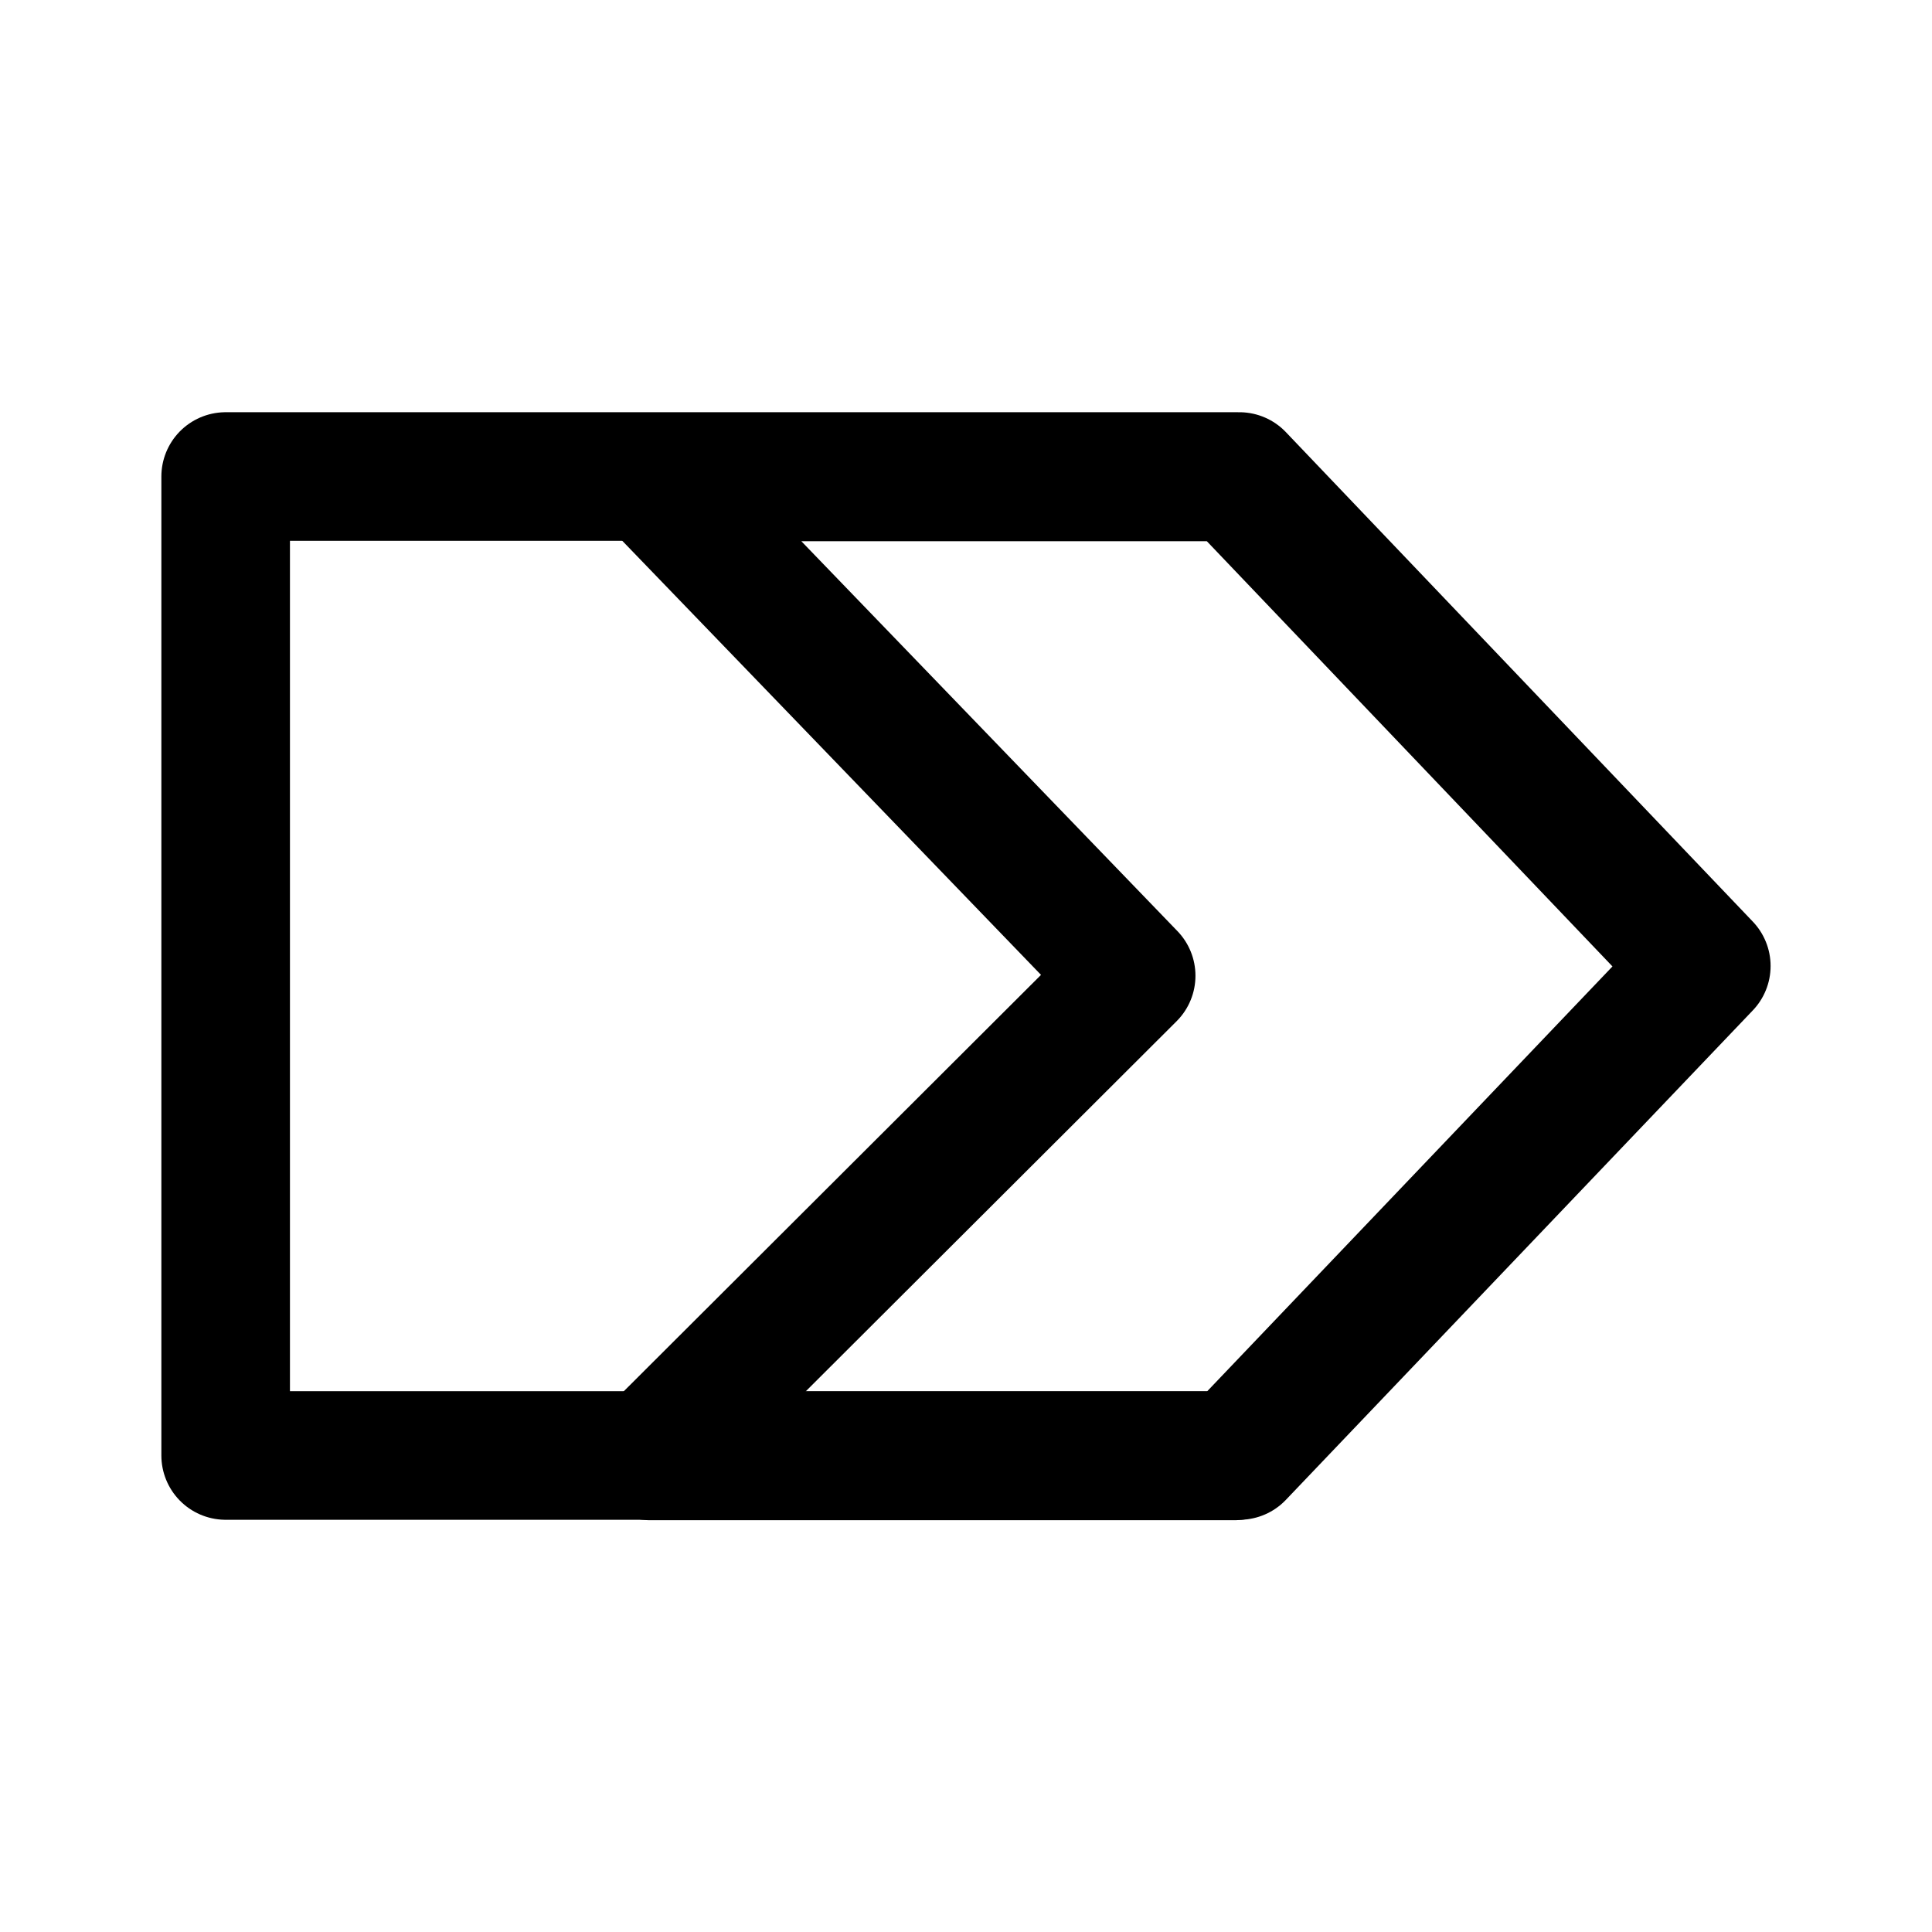
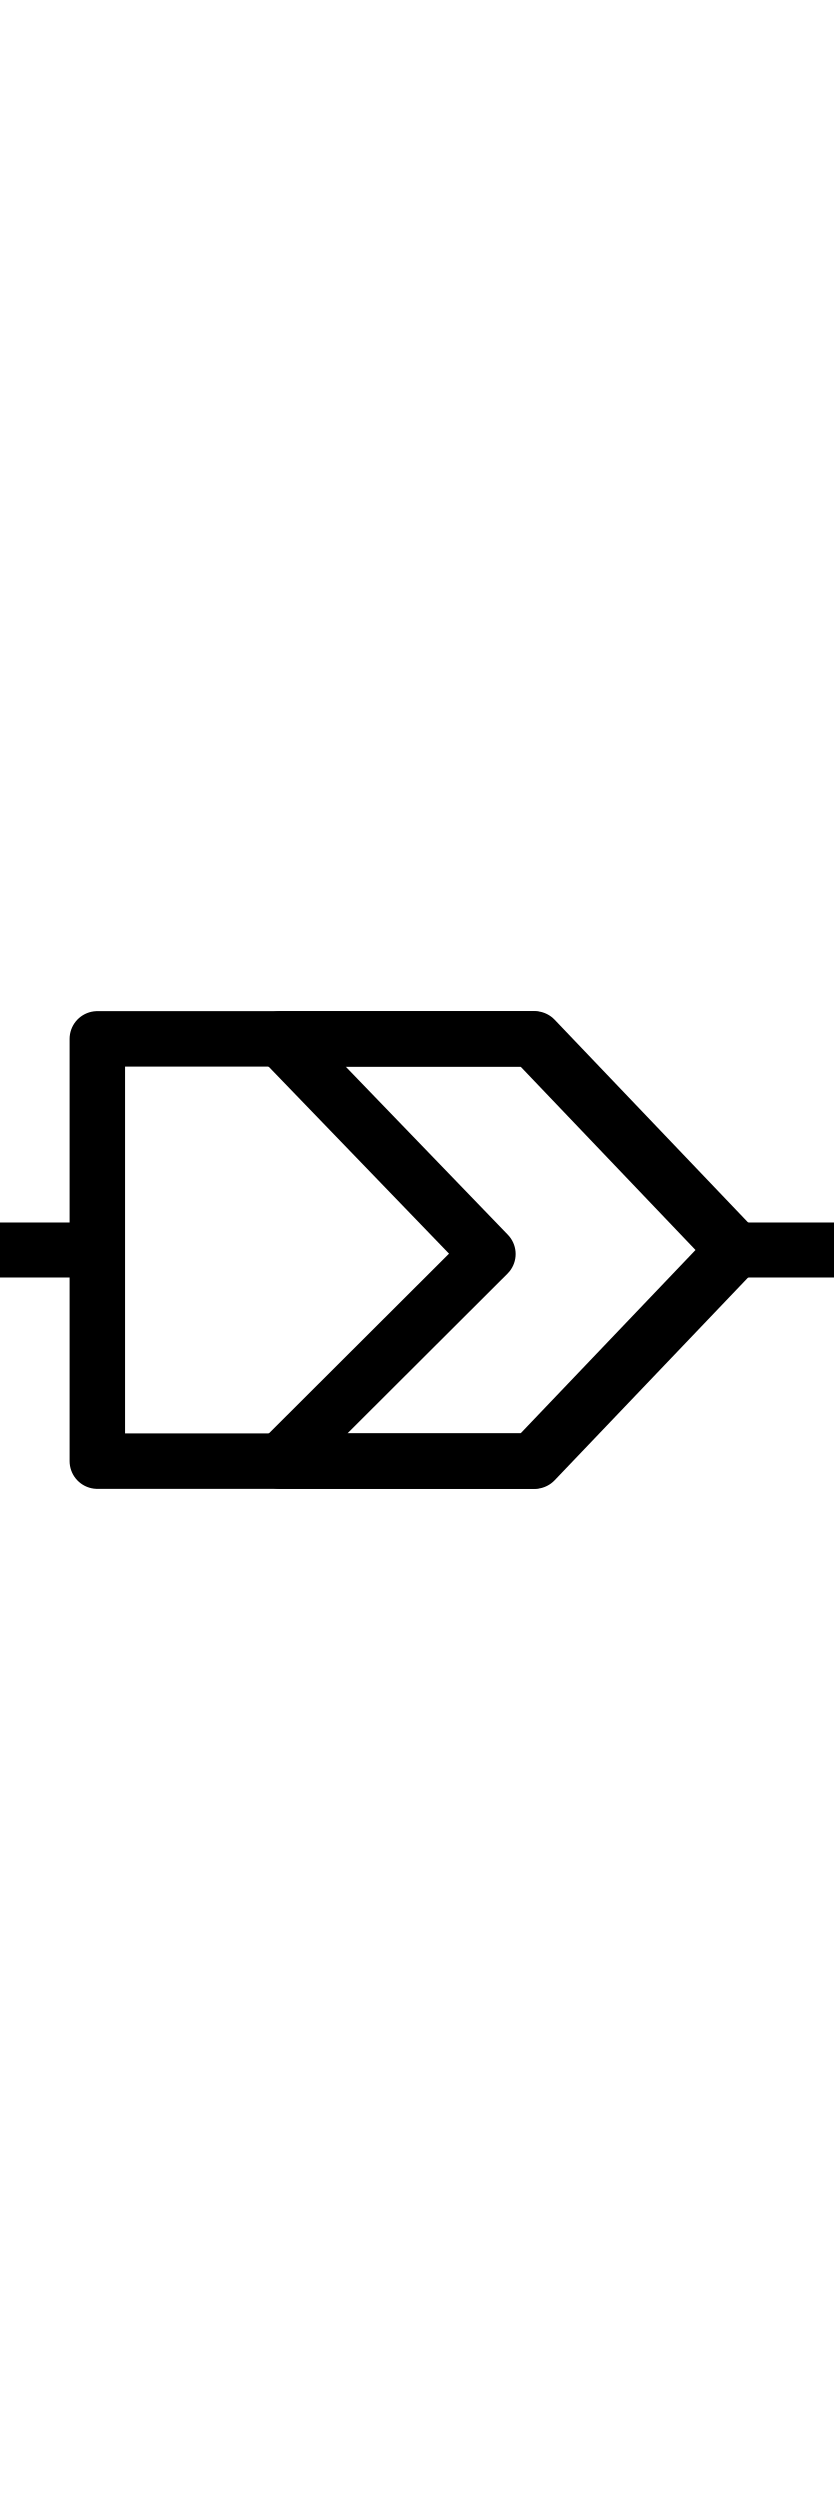
- <svg xmlns="http://www.w3.org/2000/svg" viewBox="0 0 45 45" version="1.1" xml:space="preserve" x="0px" y="0px" width="0.5in" height="0.5in" id="svg2">
+ <svg xmlns="http://www.w3.org/2000/svg" viewBox="0 0 45 135" version="1.1" xml:space="preserve" x="0px" y="0px" width="0.5in" height="1.5in" id="svg2">
  <defs id="defs4">
    <style type="text/css" id="style6">
      path,circle {
        stroke:#000000;
        stroke-width: 3;
        stroke-linecap: round;
        stroke-linejoin: round;
        fill: none
      }</style>
    <style id="style6-7" type="text/css">
      path,circle {
        stroke:#000000;
        stroke-width: 3;
        stroke-linecap: round;
        stroke-linejoin: round;
        fill: none
      }</style>
    <style id="style6-1" type="text/css">
      path,circle {
        stroke:#000000;
        stroke-width: 3;
        stroke-linecap: round;
        stroke-linejoin: round;
        fill: none
      }</style>
    <style id="style6-0" type="text/css">
      path,circle {
        stroke:#000000;
        stroke-width: 3;
        stroke-linecap: round;
        stroke-linejoin: round;
        fill: none
      }</style>
  </defs>
-   <path style="fill:none;stroke:#000000;stroke-width:2.995;stroke-linecap:round;stroke-linejoin:round" id="path8-5" d="m 5.256,33.901 23.611,0 10.876,-11.401 -10.876,-11.401 -23.611,0 z" />
-   <path d="m 15.14,33.911 13.611,0 10.876,-11.401 -10.876,-11.401 -13.611,0 11.207,11.618 z" id="path8" style="fill:none;stroke:#000000;stroke-width:2.995;stroke-linecap:round;stroke-linejoin:round" />
+   <path style="fill:none;stroke:#000000;stroke-width:2.995;stroke-linecap:round;stroke-linejoin:round" id="path8-5" d="M 5.256,78.901 H 28.867 L 39.744,67.5 28.867,56.099 H 5.256 Z" />
+   <path d="M 15.14,78.901 H 28.751 L 39.627,67.5 28.751,56.099 H 15.14 l 11.207,11.618 z" id="path8" style="fill:none;stroke:#000000;stroke-width:2.995;stroke-linecap:round;stroke-linejoin:round" />
+   <path style="fill:none;stroke:#000000;stroke-width:2.97;stroke-linecap:butt;stroke-linejoin:miter;stroke-miterlimit:4;stroke-dasharray:none;stroke-opacity:1" d="M -9.109,67.5 H 4.628" id="path6108" />
+   <path style="fill:none;stroke:#000000;stroke-width:2.97;stroke-linecap:butt;stroke-linejoin:miter;stroke-miterlimit:4;stroke-dasharray:none;stroke-opacity:1" d="m 39.627,67.5 h 12.92" id="path6110" />
</svg>
